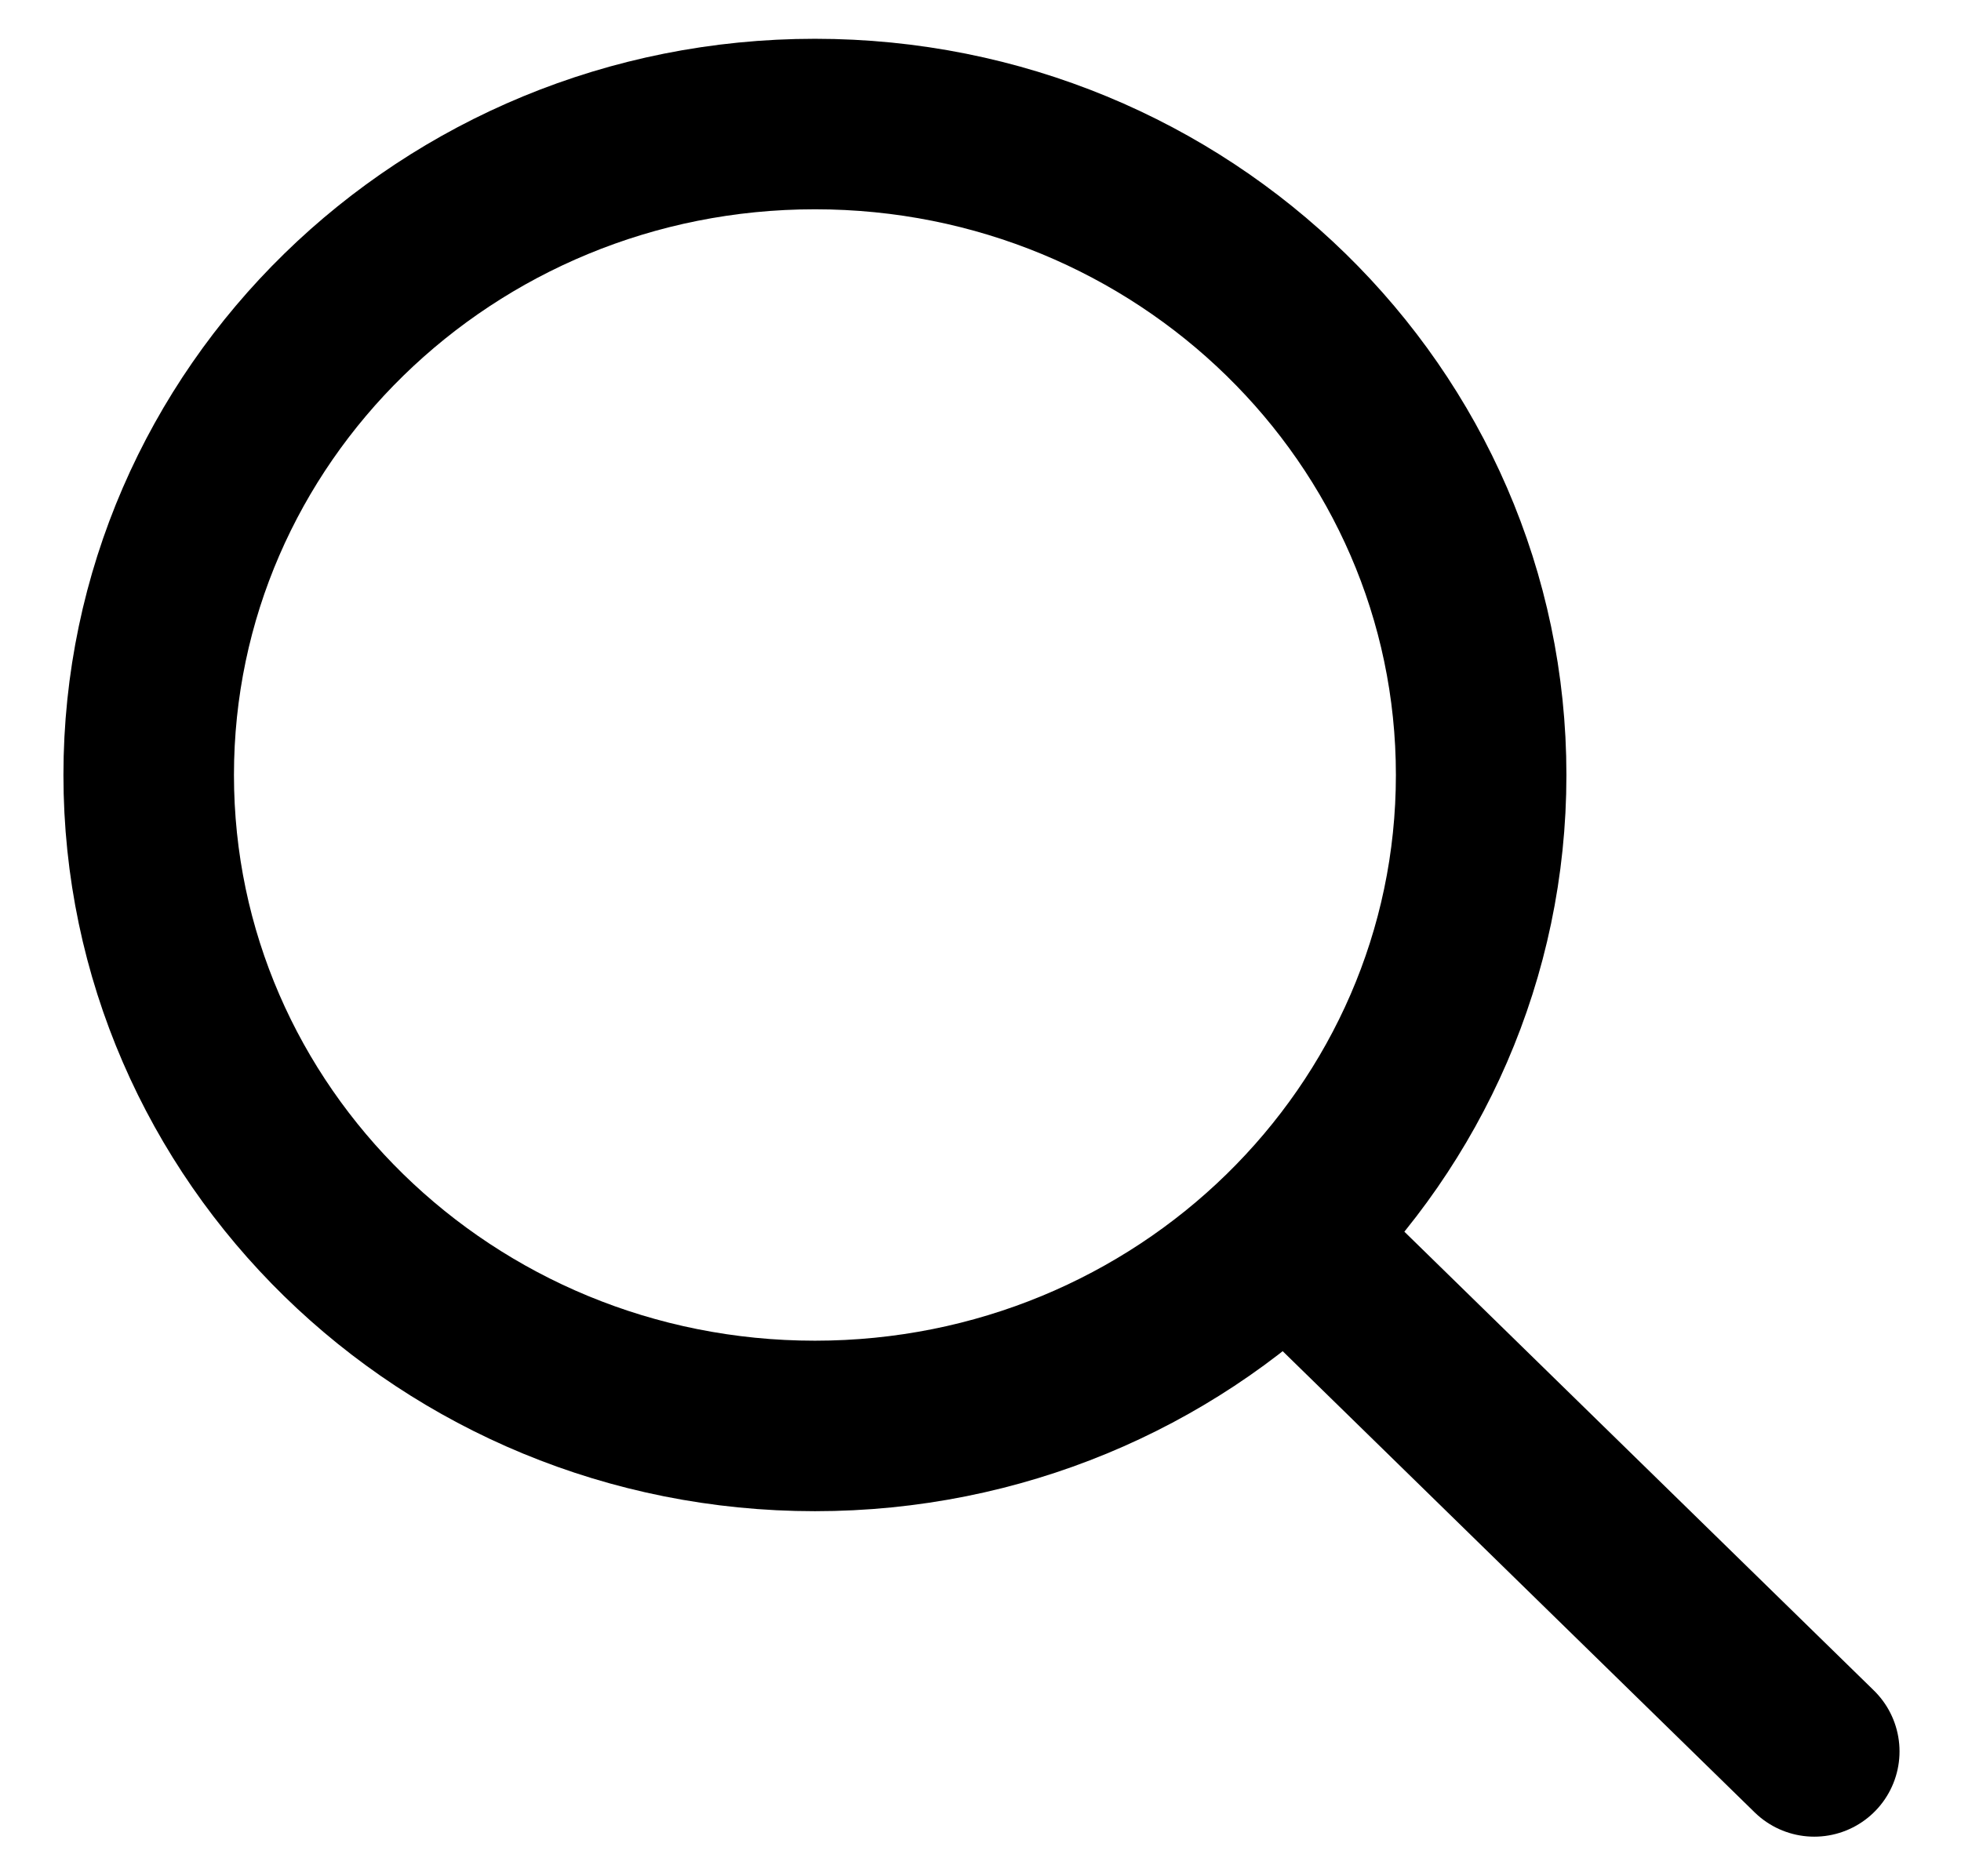
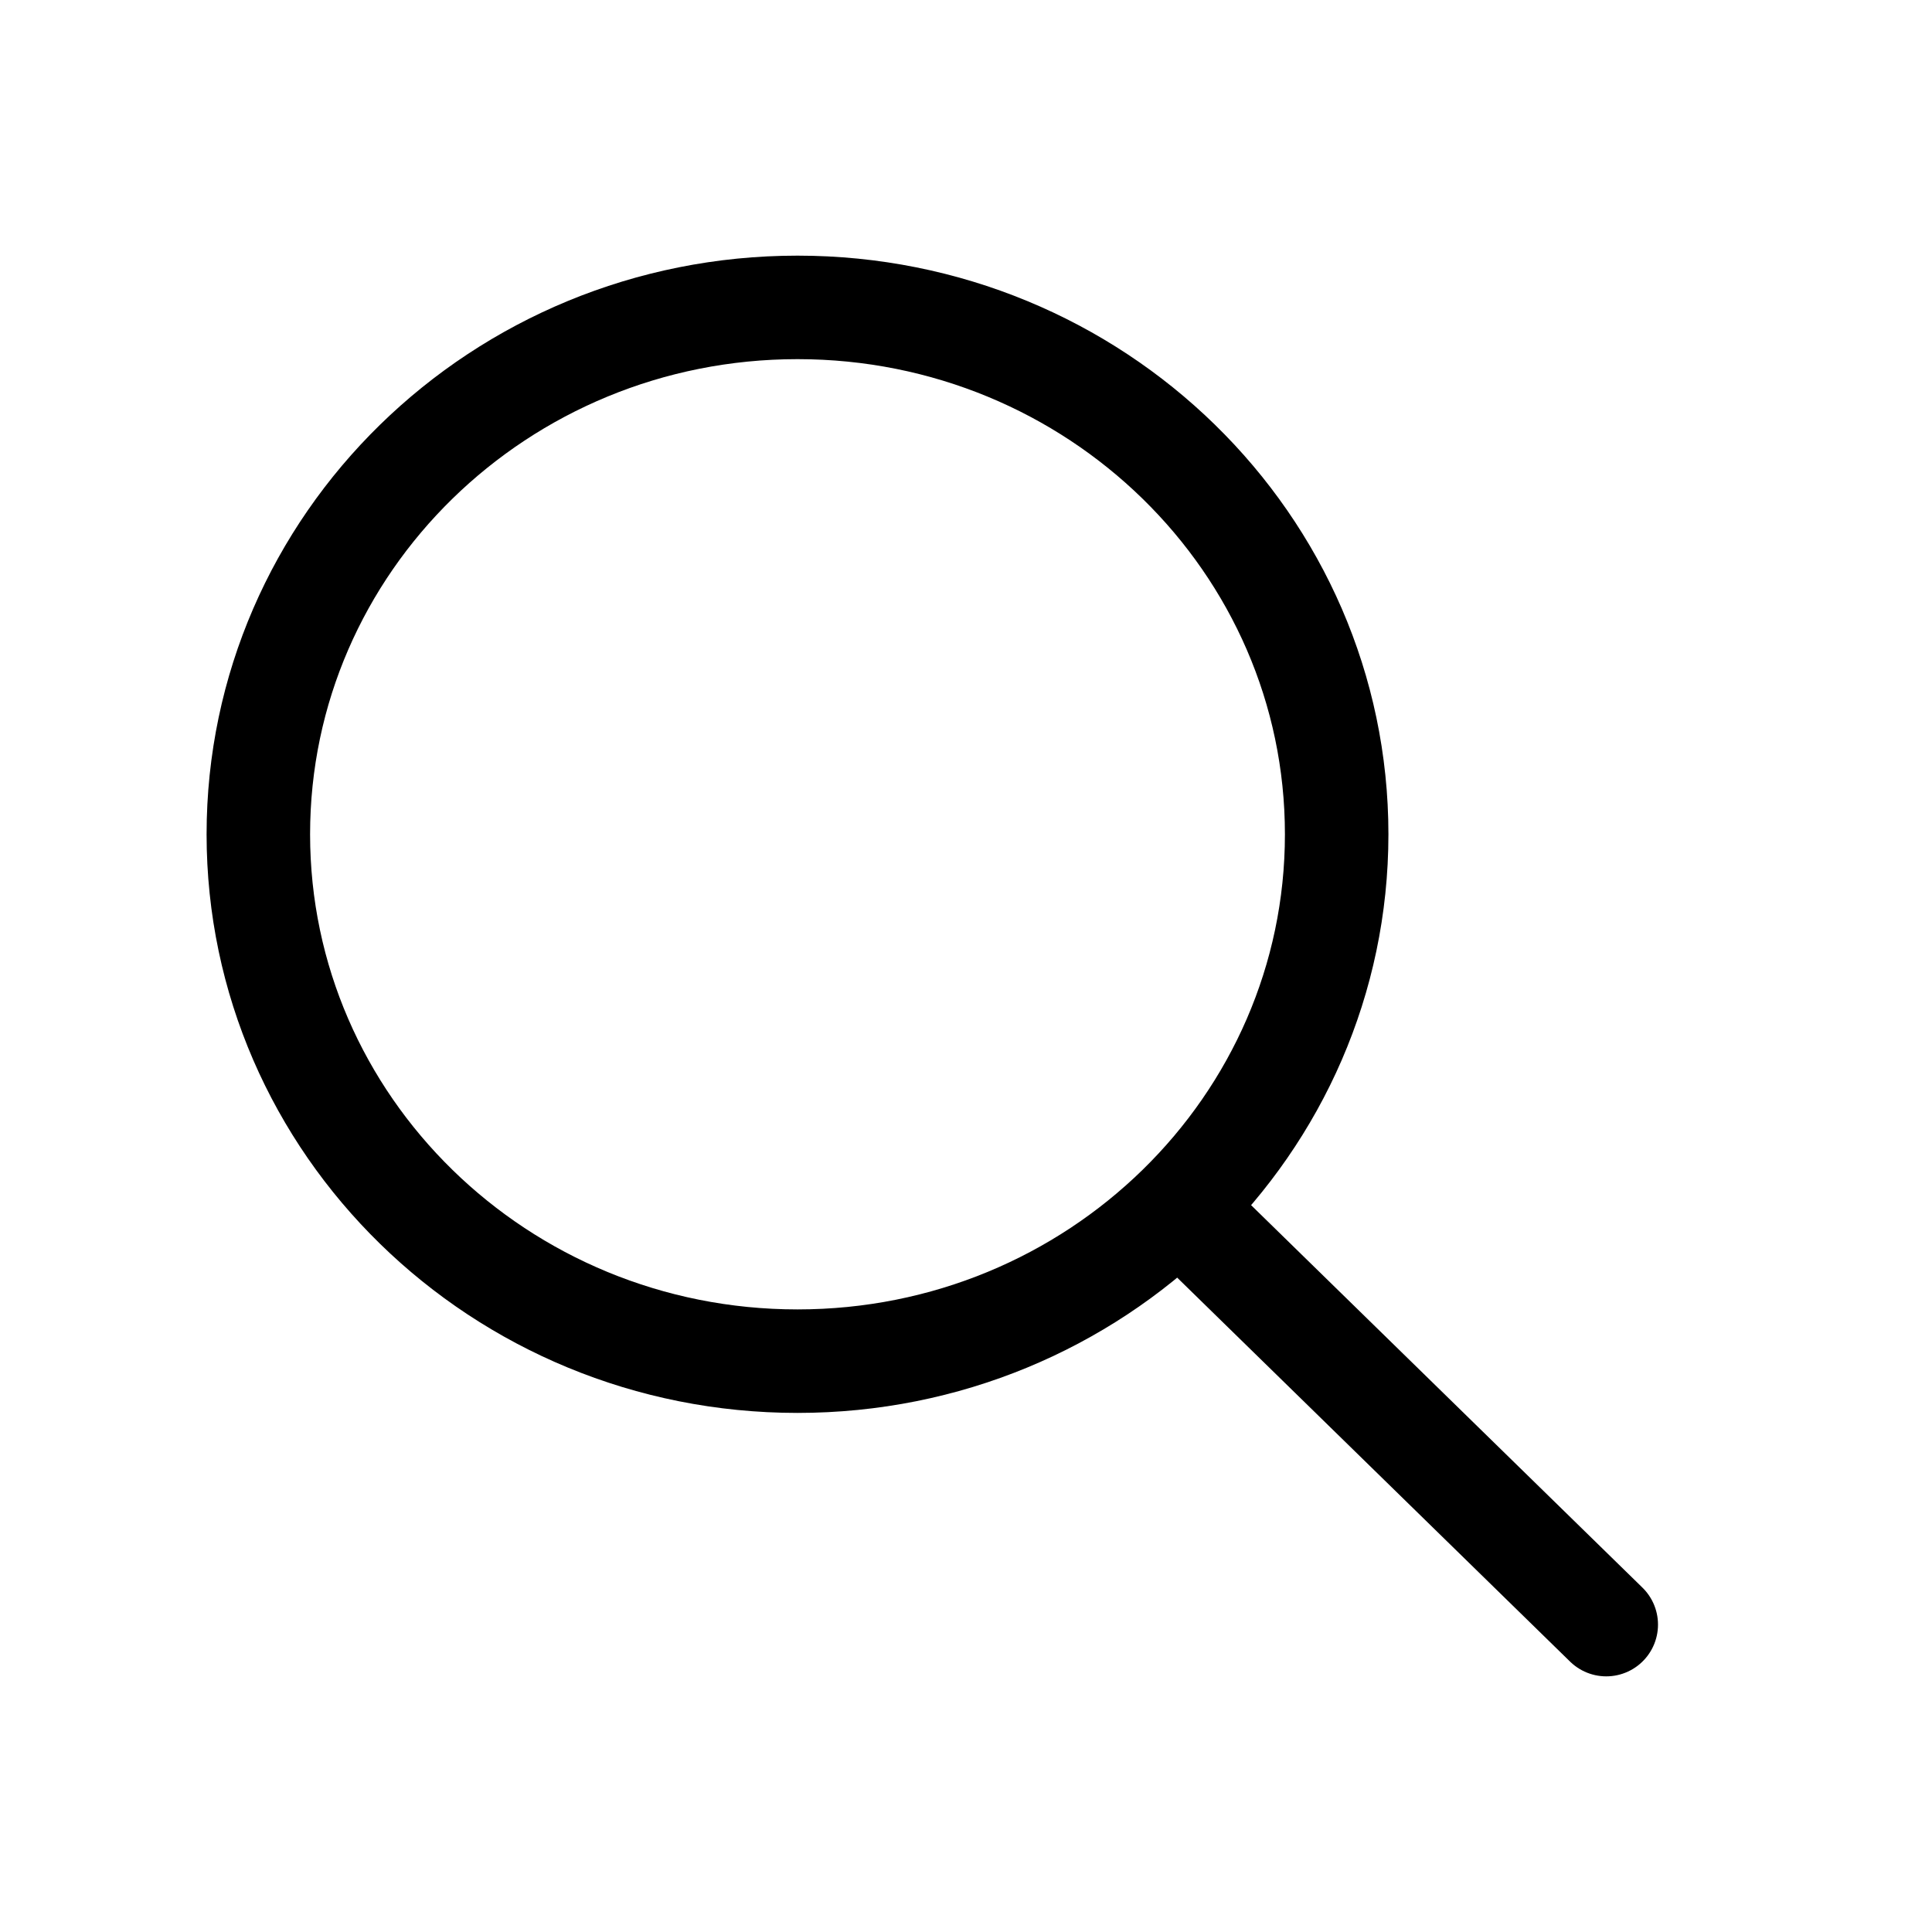
- <svg xmlns="http://www.w3.org/2000/svg" viewBox="0 0 23 22">
-   <g fill="none" fill-rule="evenodd" stroke="currentColor" stroke-linecap="round" stroke-linejoin="round" stroke-width="2" transform="translate(1 1)">
-     <ellipse cx="8.558" cy="8.091" rx="7.814" ry="7.636" />
-     <path d="M14.419 13.818L20.279 19.545" />
+ <svg xmlns="http://www.w3.org/2000/svg" width="28px" height="28px" viewBox="0 0 28 28" version="1.1">
+   <g id="tool-zoom" stroke="none" stroke-width="1" fill="none" fill-rule="evenodd">
+     <rect id="Rectangle" x="0" y="0" width="28" height="28" />
+     <ellipse id="Oval-1" stroke="currentColor" stroke-width="1.5" stroke-linecap="round" stroke-linejoin="round" cx="11.558" cy="12.091" rx="7.814" ry="7.636" />
+     <line x1="17.419" y1="17.818" x2="23.279" y2="23.545" id="Line" stroke="currentColor" stroke-width="1.5" stroke-linecap="round" stroke-linejoin="round" />
  </g>
</svg>
